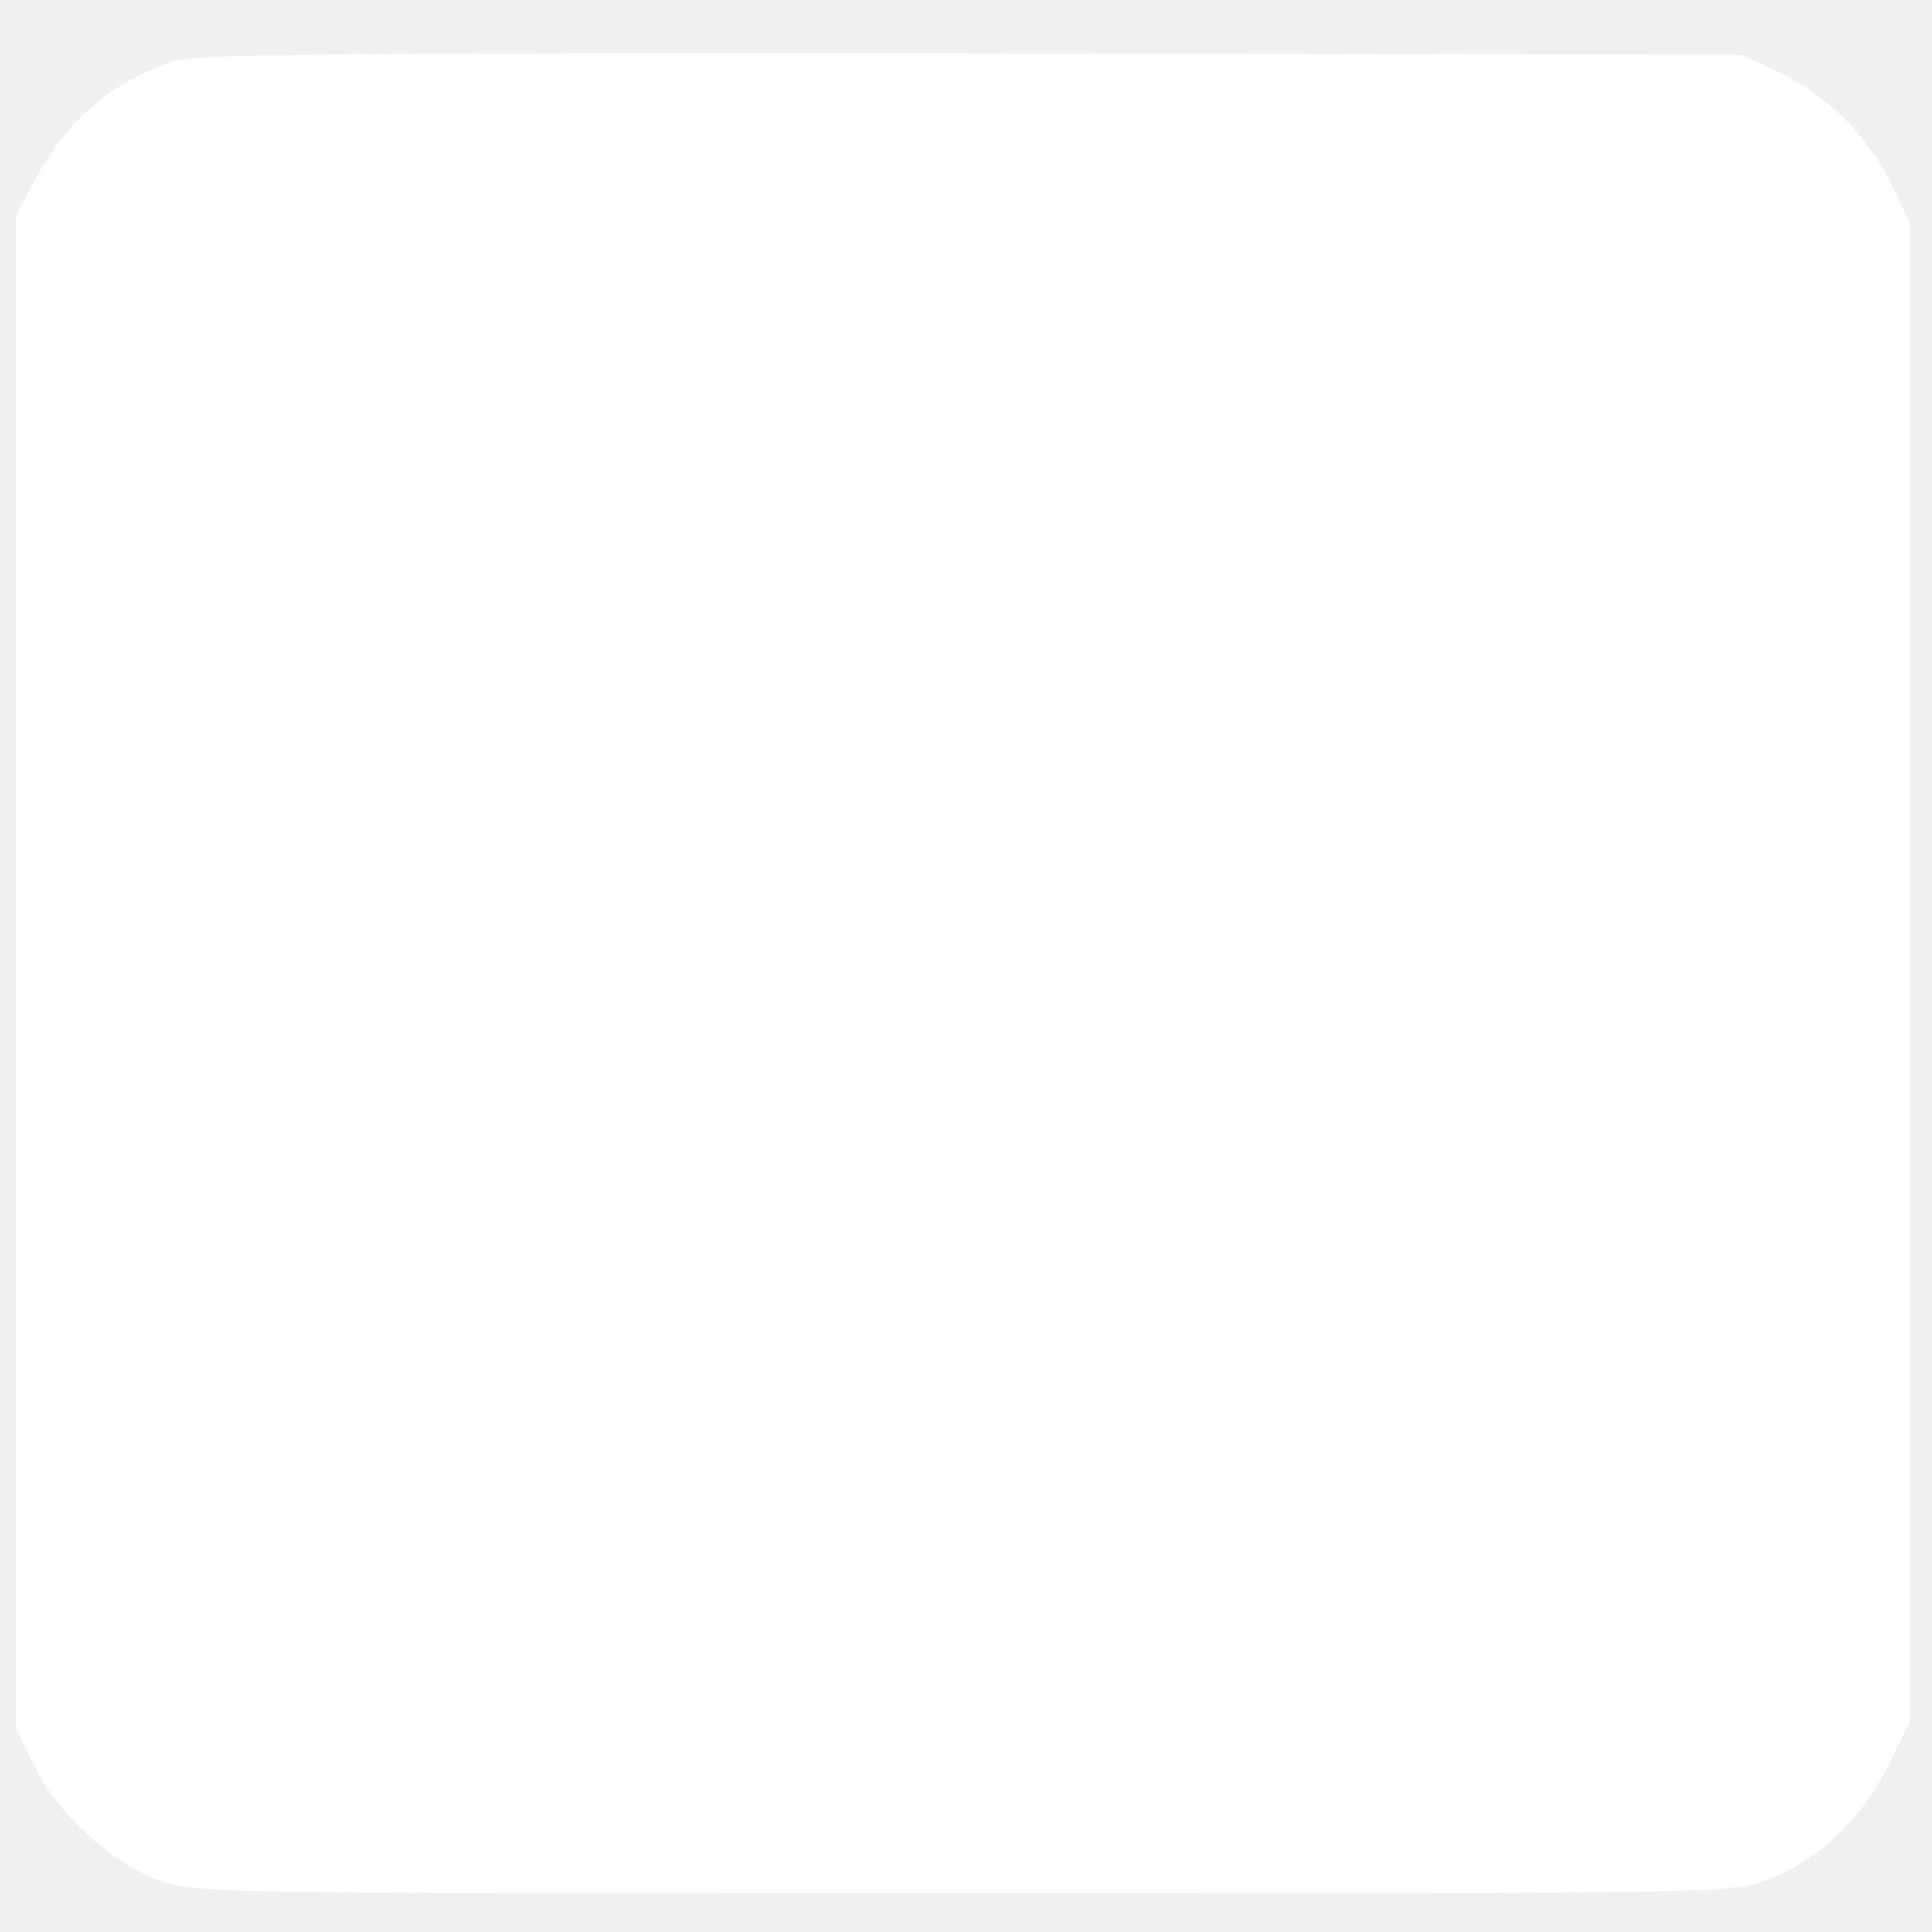
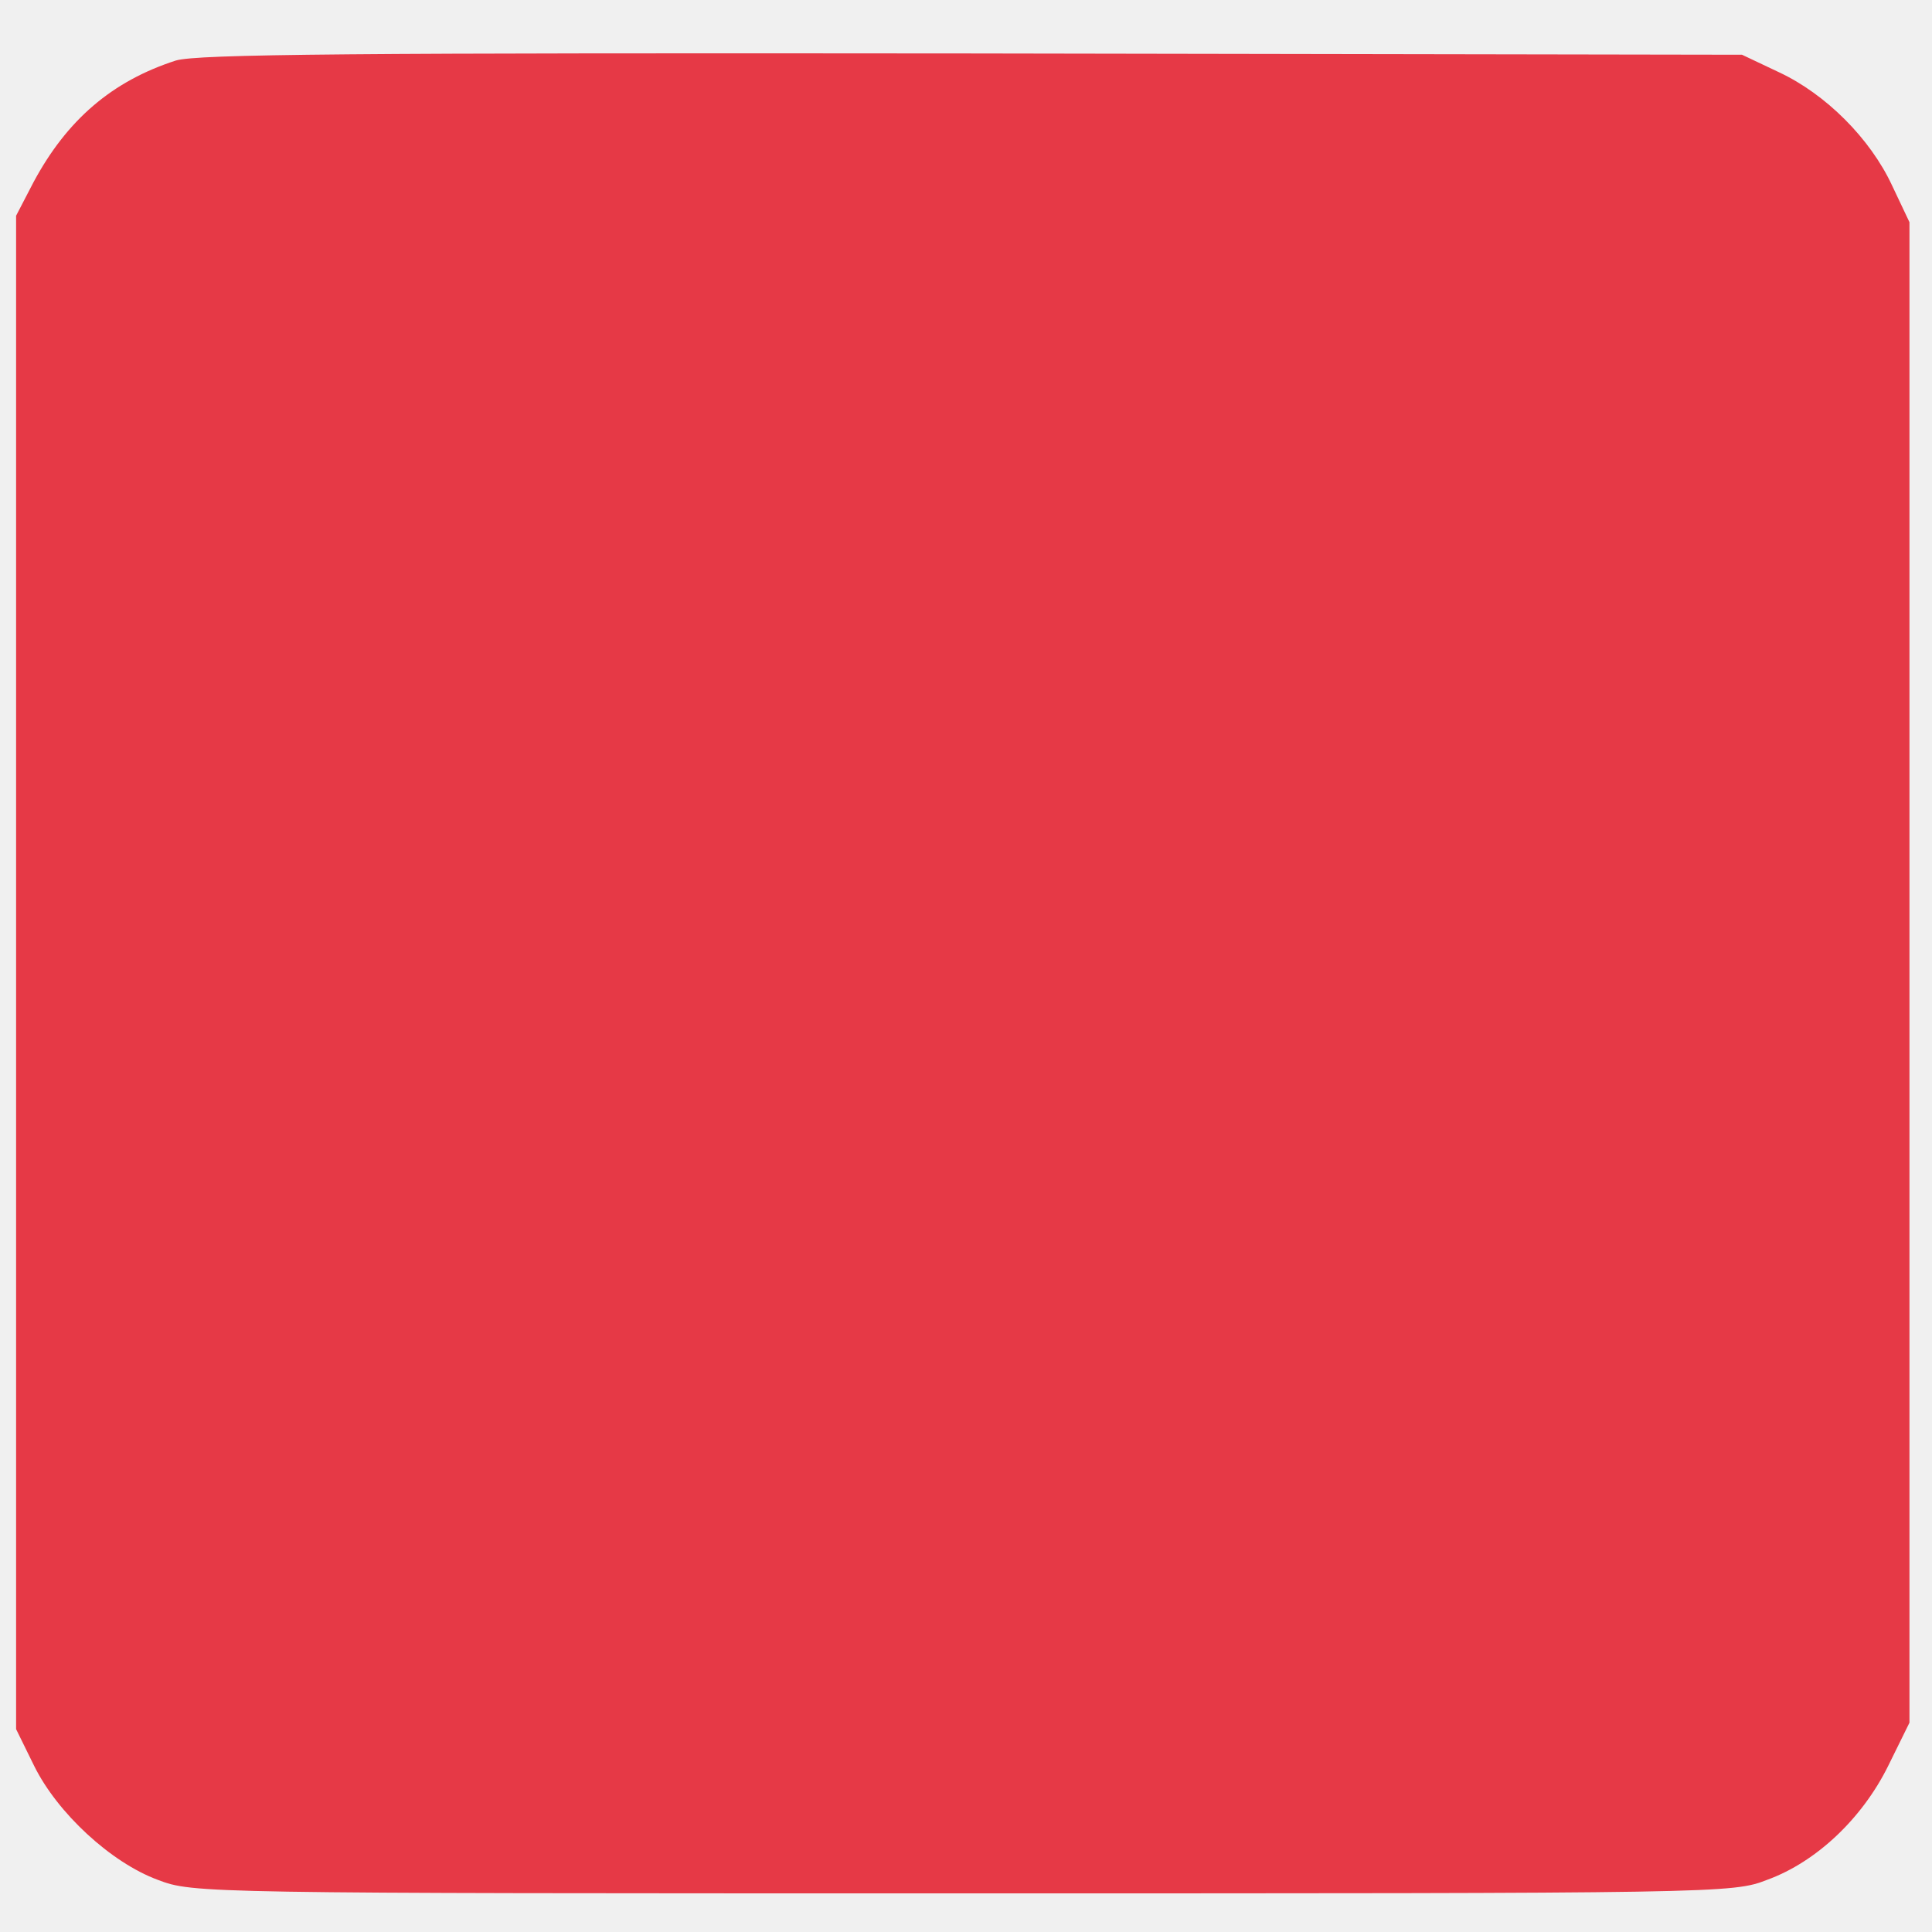
<svg xmlns="http://www.w3.org/2000/svg" version="1.0" width="300pt" height="300pt" viewBox="0 0 300 300" preserveAspectRatio="xMidYMid meet">
-   <g transform="translate(0,300) scale(0.1,-0.1)" fill="#ffffff" stroke="none">
+   <g transform="translate(0,300) scale(0.1,-0.1)" fill="#e63946" stroke="none">
    <path d="M273 2906 c-99 -32 -169 -92 -221 -189 l-27 -52 0 -1175 0 -1175 28 -57 c36 -73 119 -150 192 -177 55 -21 67 -21 1250 -21 1180 0 1195 0 1249 21 77 28 148 96 188 177 l33 67 0 1165 0 1165 -27 57 c-34 73 -103 142 -176 176 l-57 27 -1195 2 c-968 1 -1203 -1 -1237 -11z" />
  </g>
</svg>
